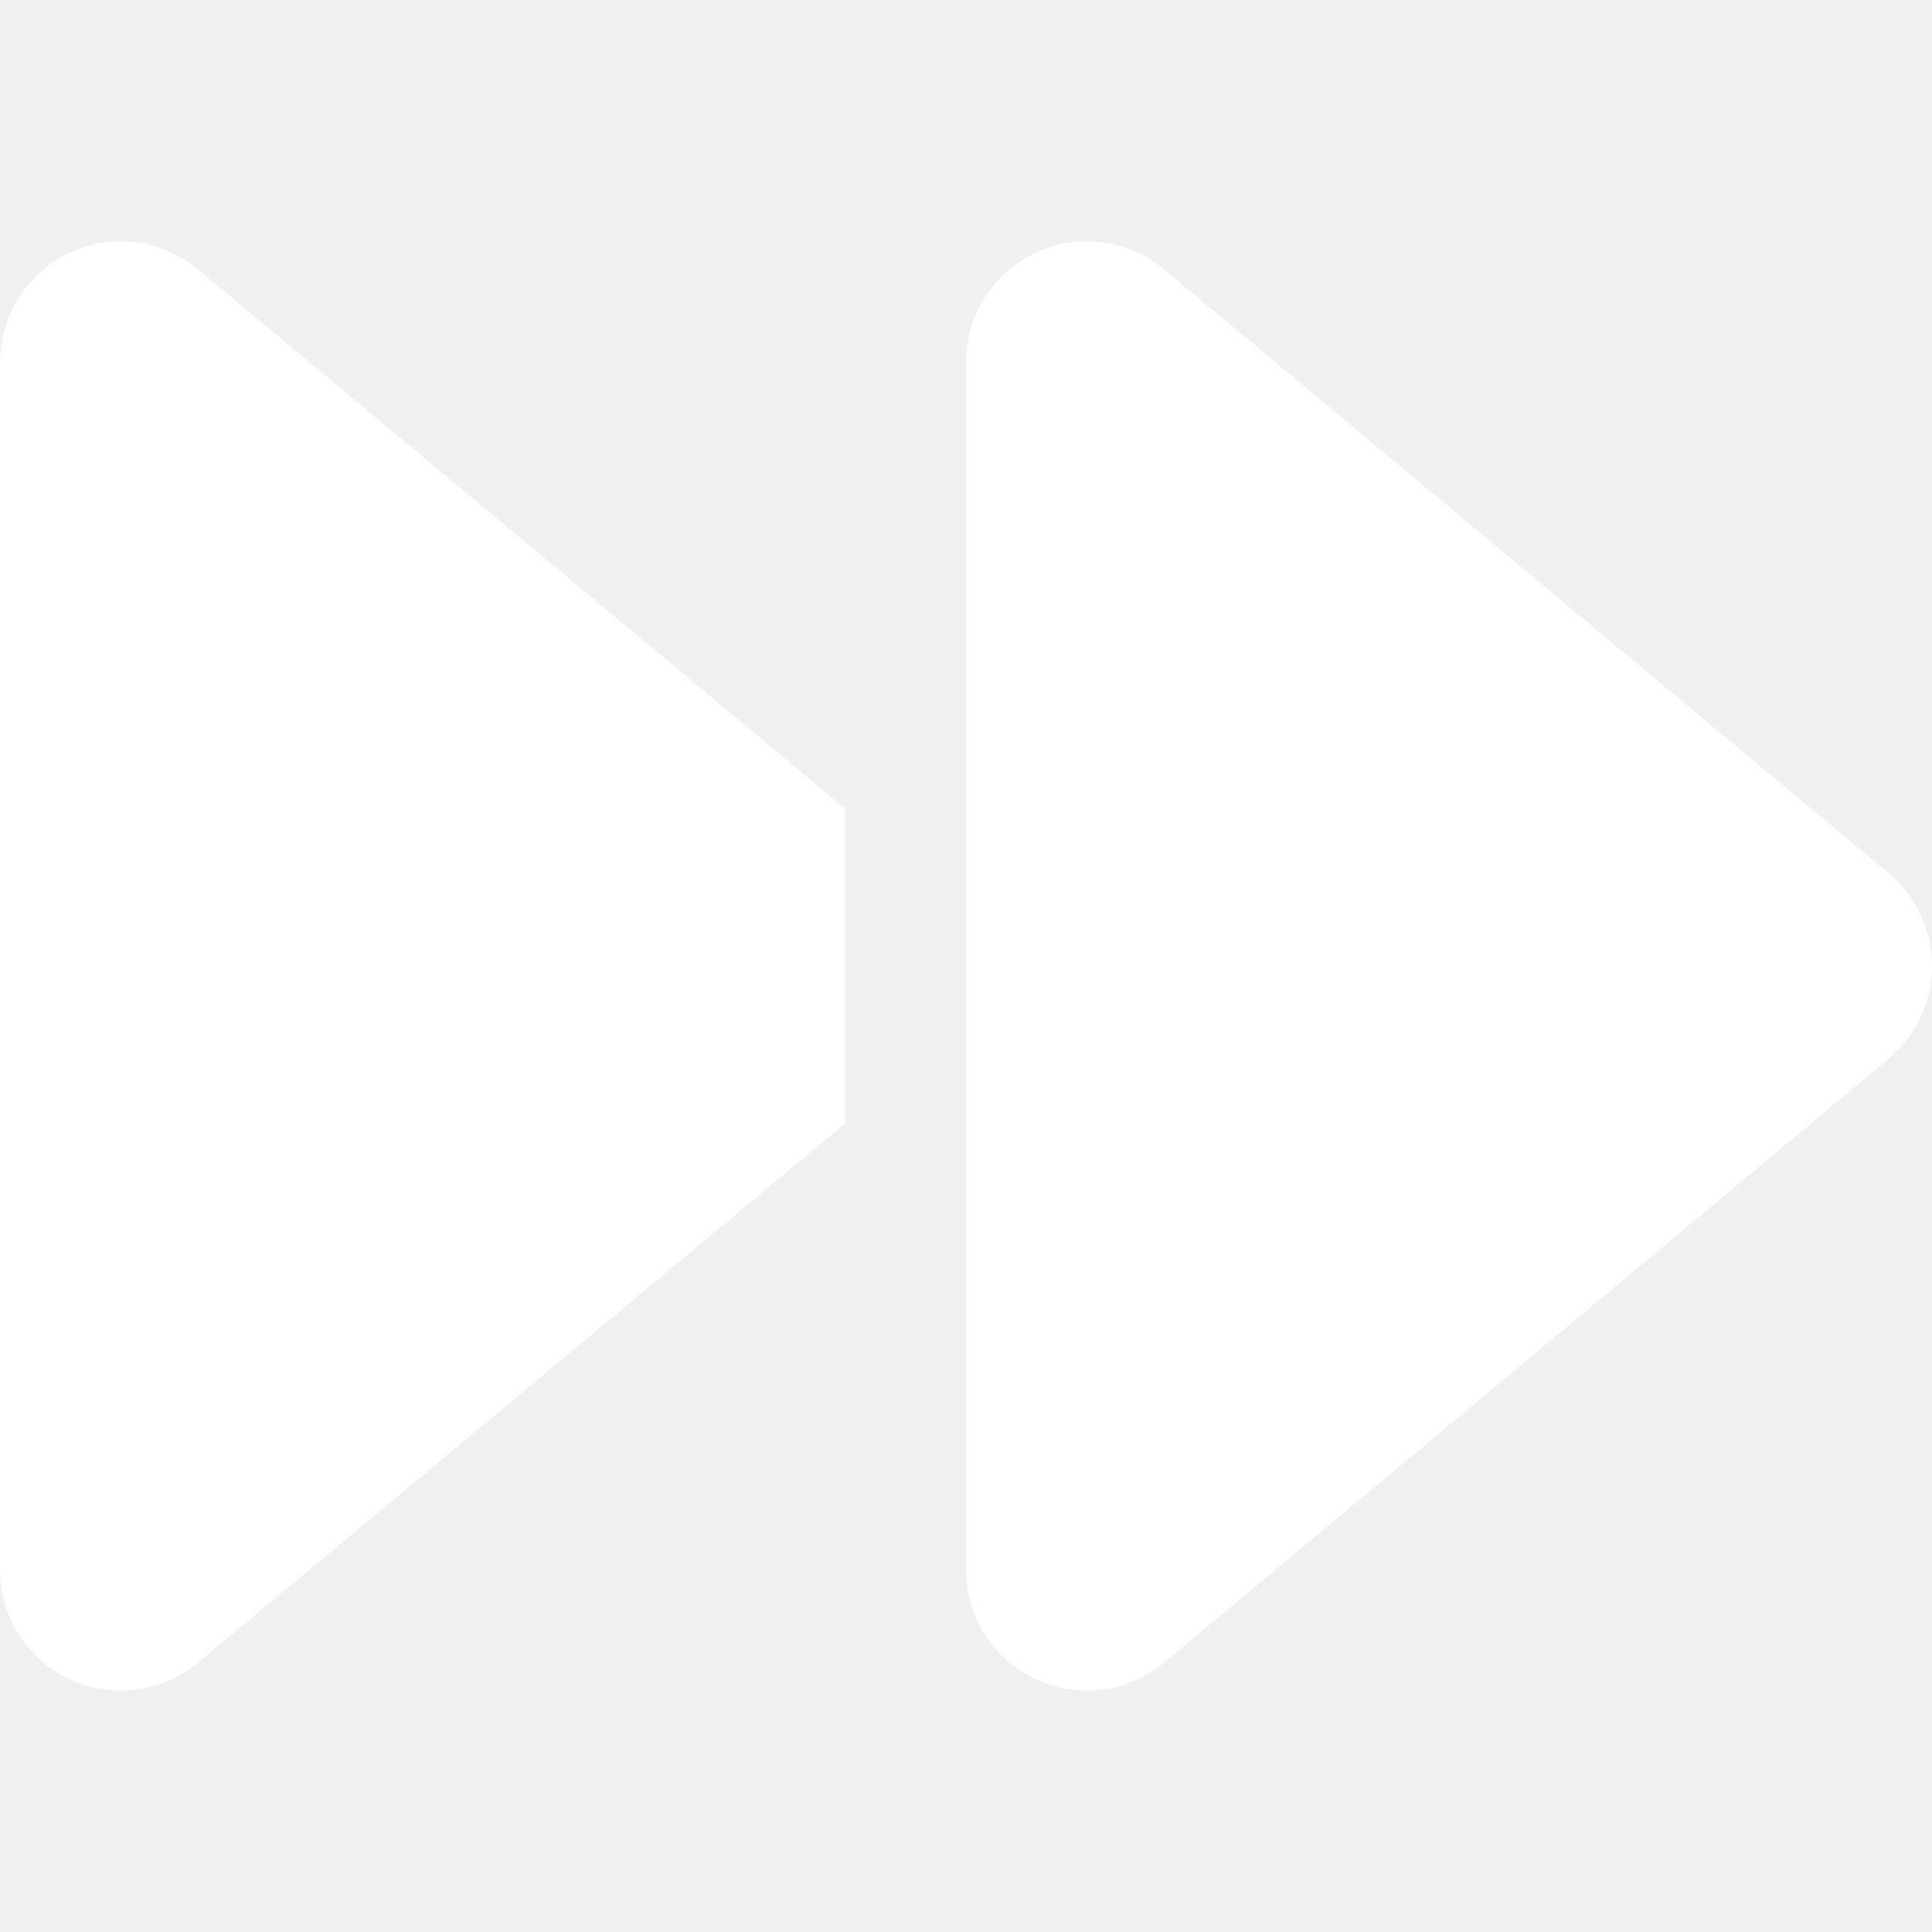
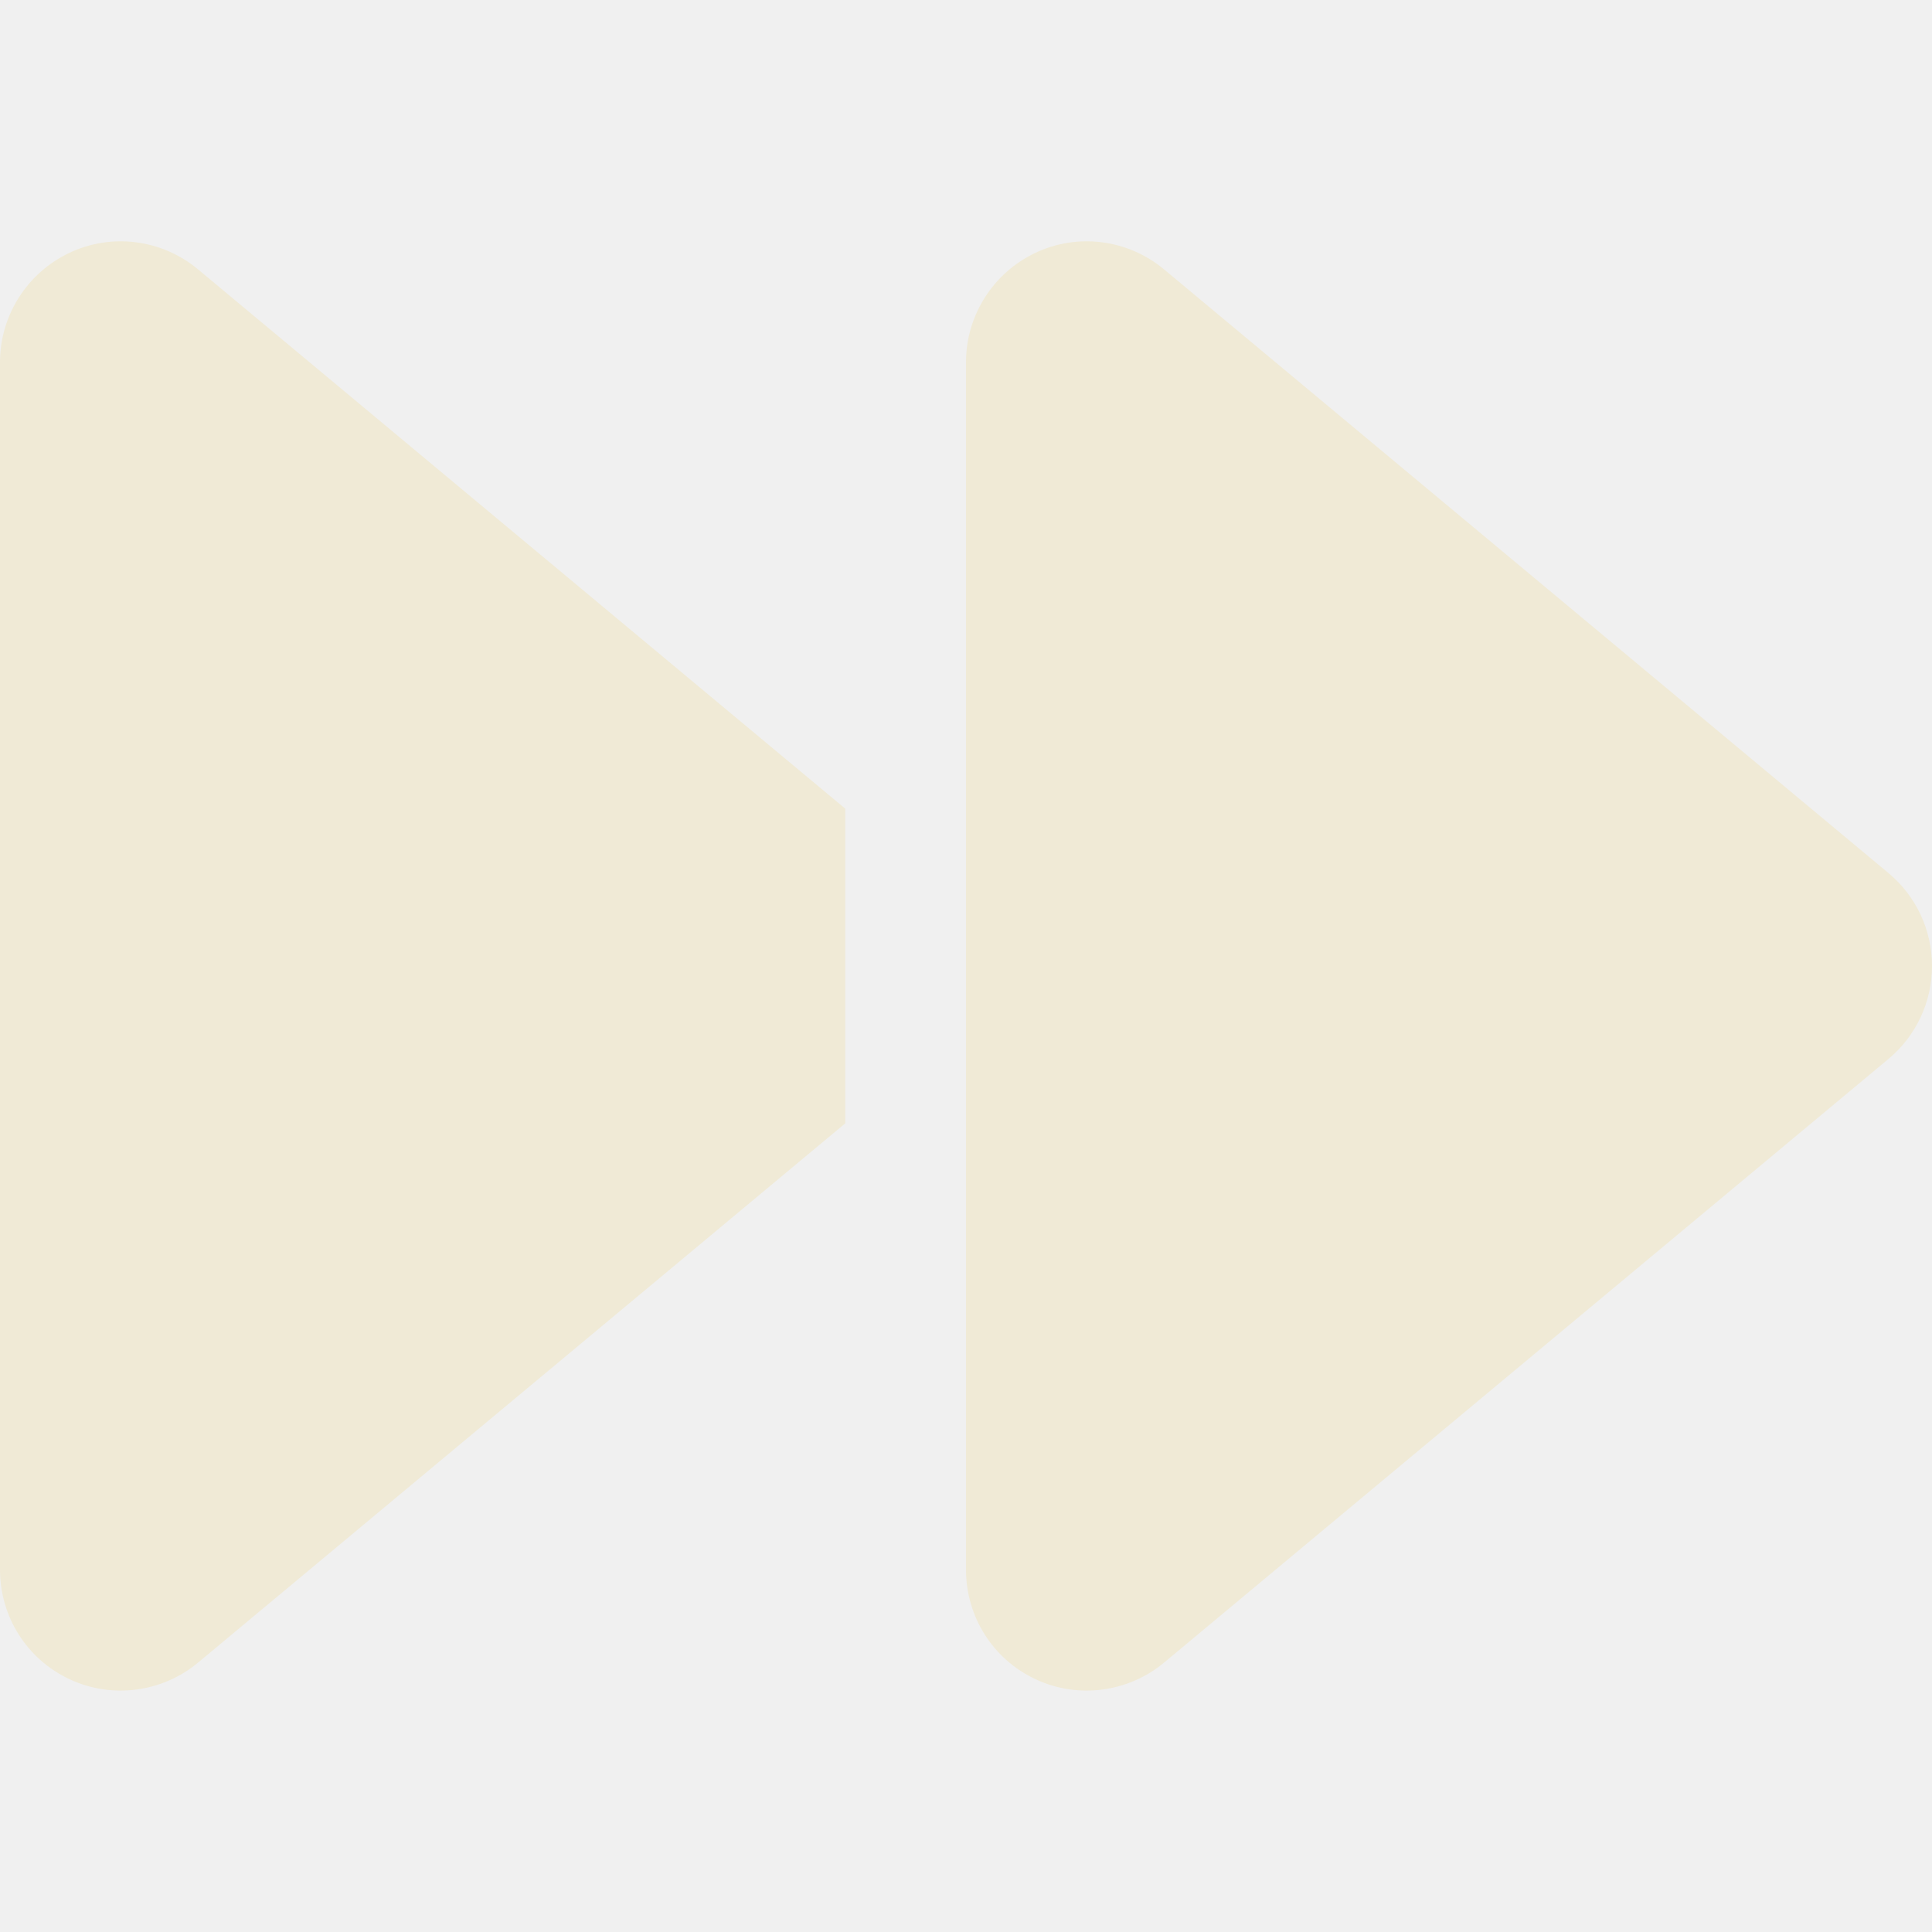
<svg xmlns="http://www.w3.org/2000/svg" viewBox="0 0 512 512">
-   <path d="M52.5 440.6c-9.5 7.9-22.8 9.7-34.1 4.4S0 428.4 0 416V96C0 83.6 7.2 72.3 18.4 67s24.5-3.6 34.1 4.4L224 214.3V256v41.7L52.5 440.6zM256 352V256 128 96c0-12.4 7.2-23.7 18.4-29s24.5-3.6 34.1 4.4l192 160c7.3 6.1 11.5 15.1 11.5 24.6s-4.2 18.5-11.5 24.6l-192 160c-9.5 7.9-22.8 9.7-34.1 4.4s-18.4-16.6-18.4-29V352z" fill="#ffffff" />
+   <path d="M52.5 440.6c-9.5 7.9-22.8 9.7-34.1 4.4S0 428.4 0 416V96C0 83.6 7.2 72.3 18.4 67s24.5-3.6 34.1 4.4L224 214.3V256v41.7L52.5 440.6zM256 352V256 128 96c0-12.4 7.2-23.7 18.4-29s24.5-3.6 34.1 4.4l192 160c7.3 6.1 11.5 15.1 11.5 24.6s-4.2 18.5-11.5 24.6l-192 160c-9.5 7.9-22.8 9.7-34.1 4.4s-18.4-16.6-18.4-29V352z" fill="#f0ead6" />
</svg>
